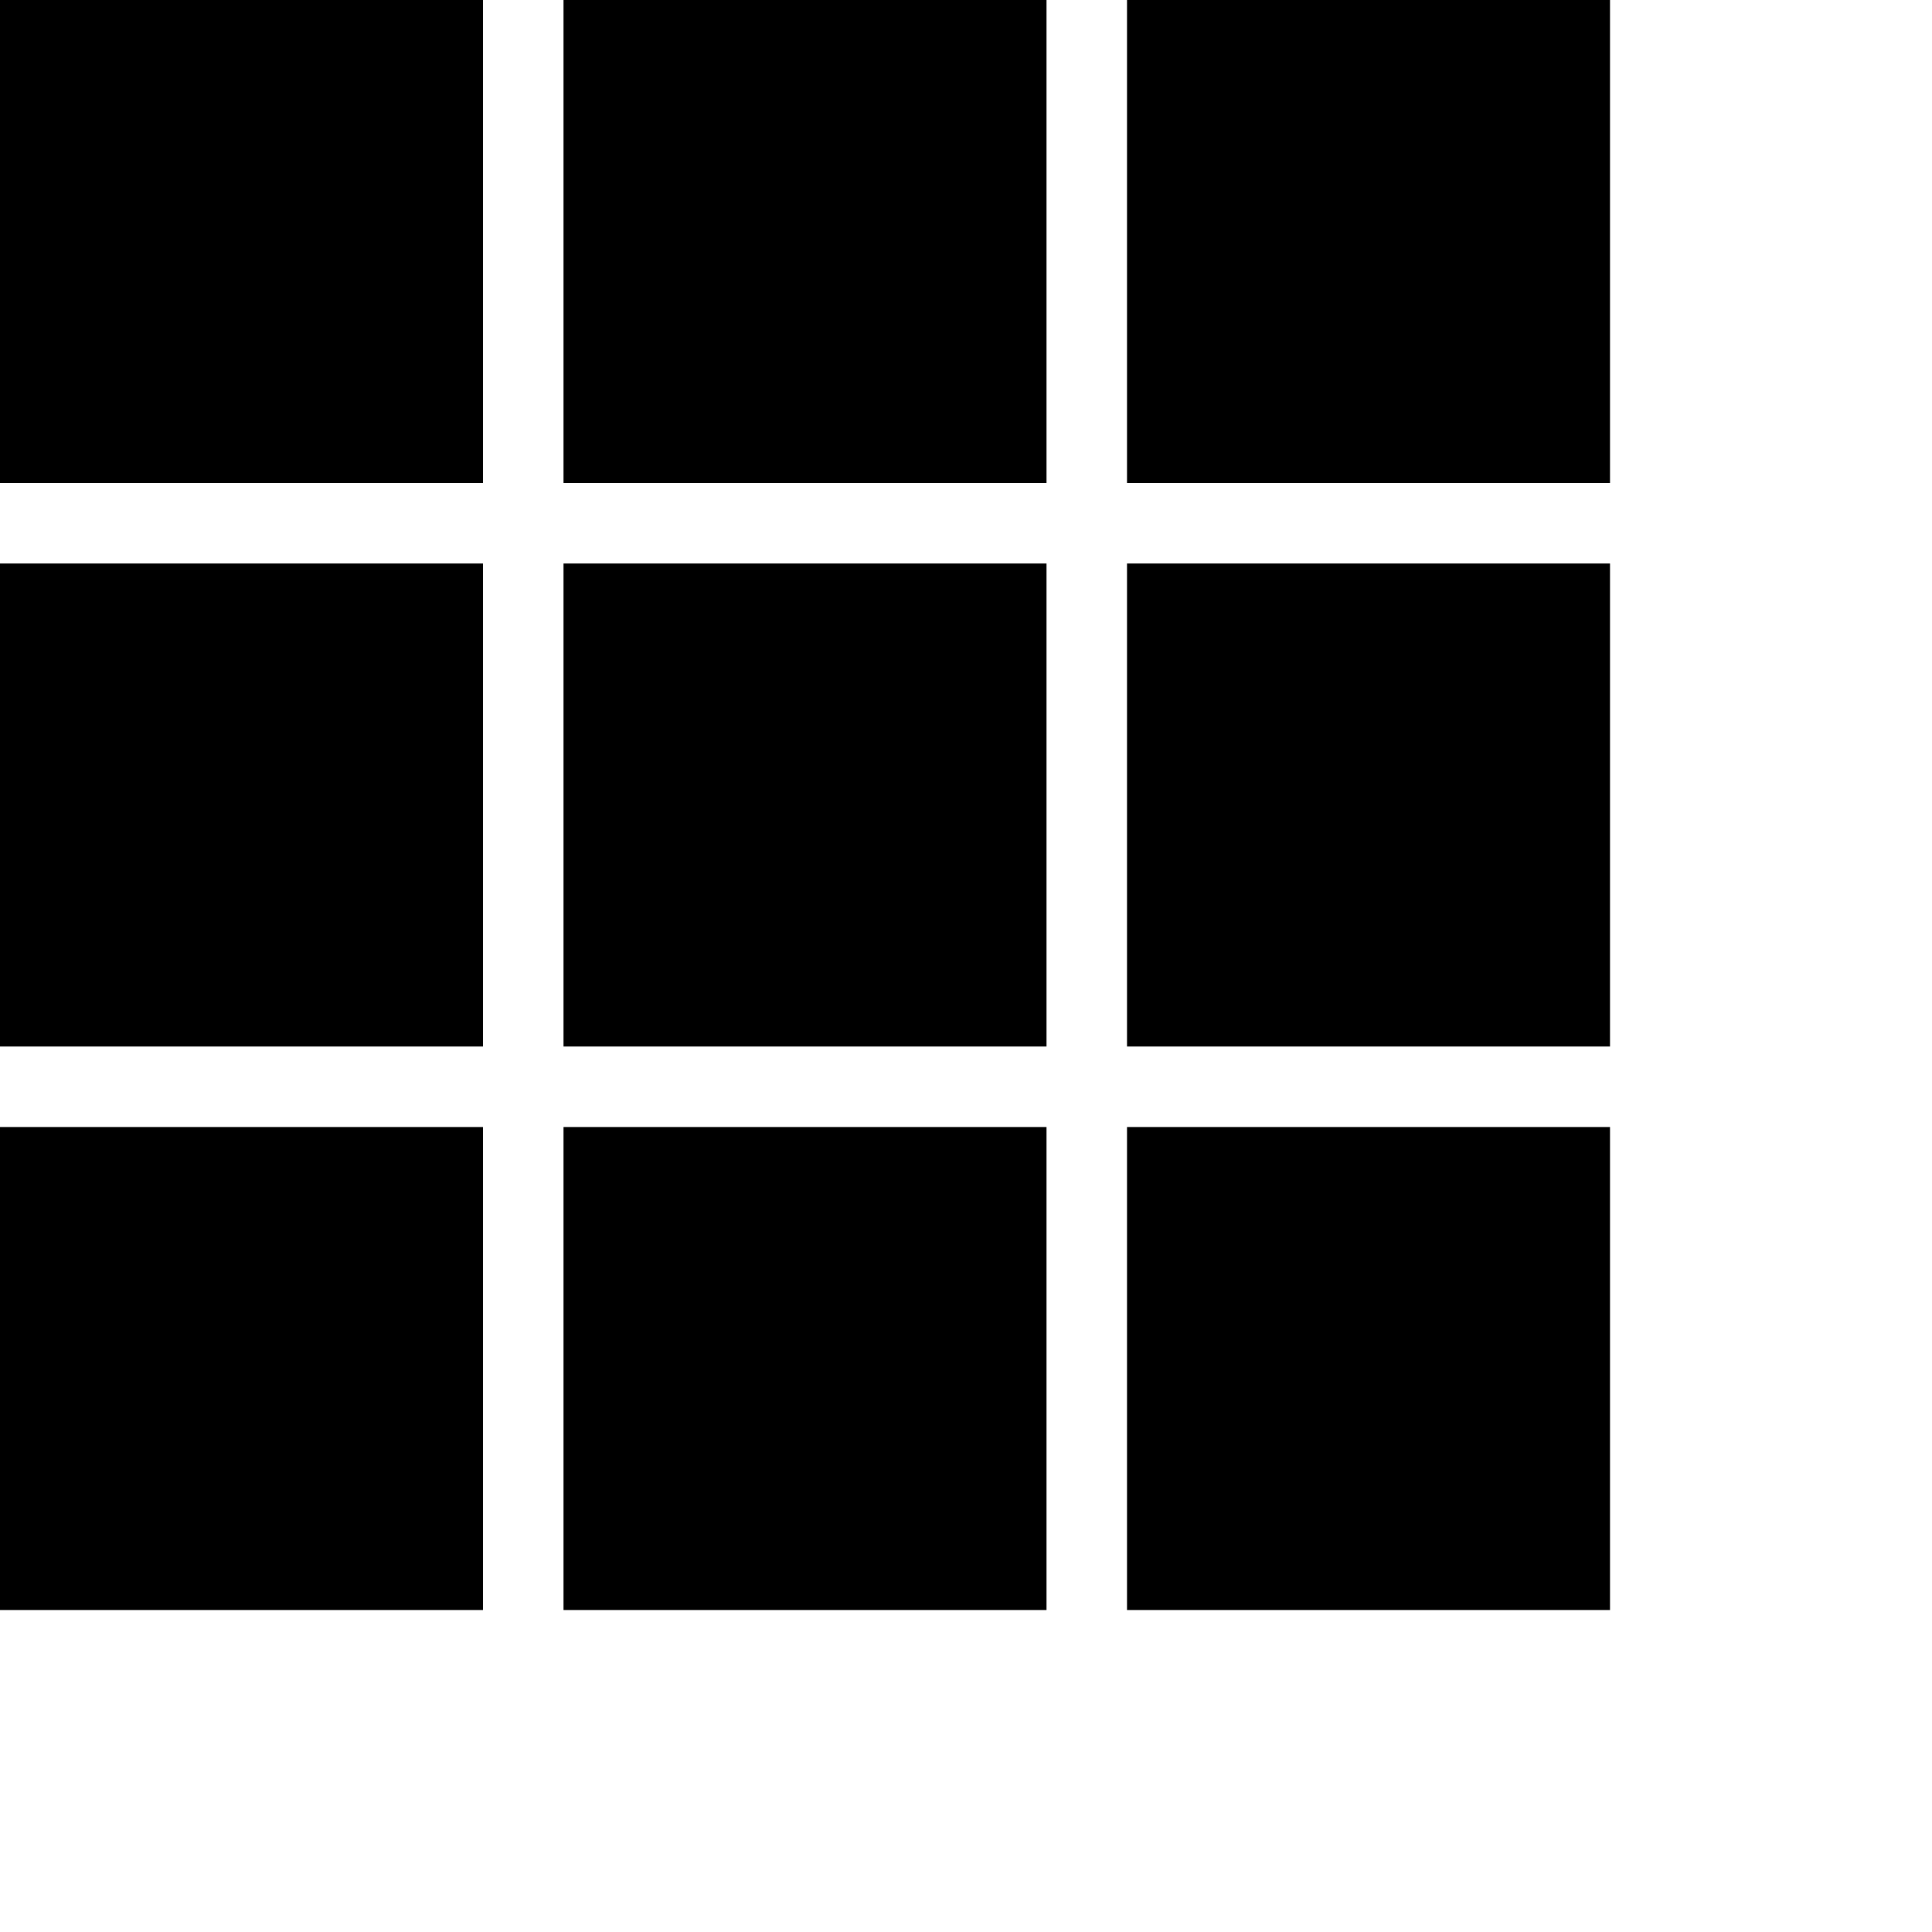
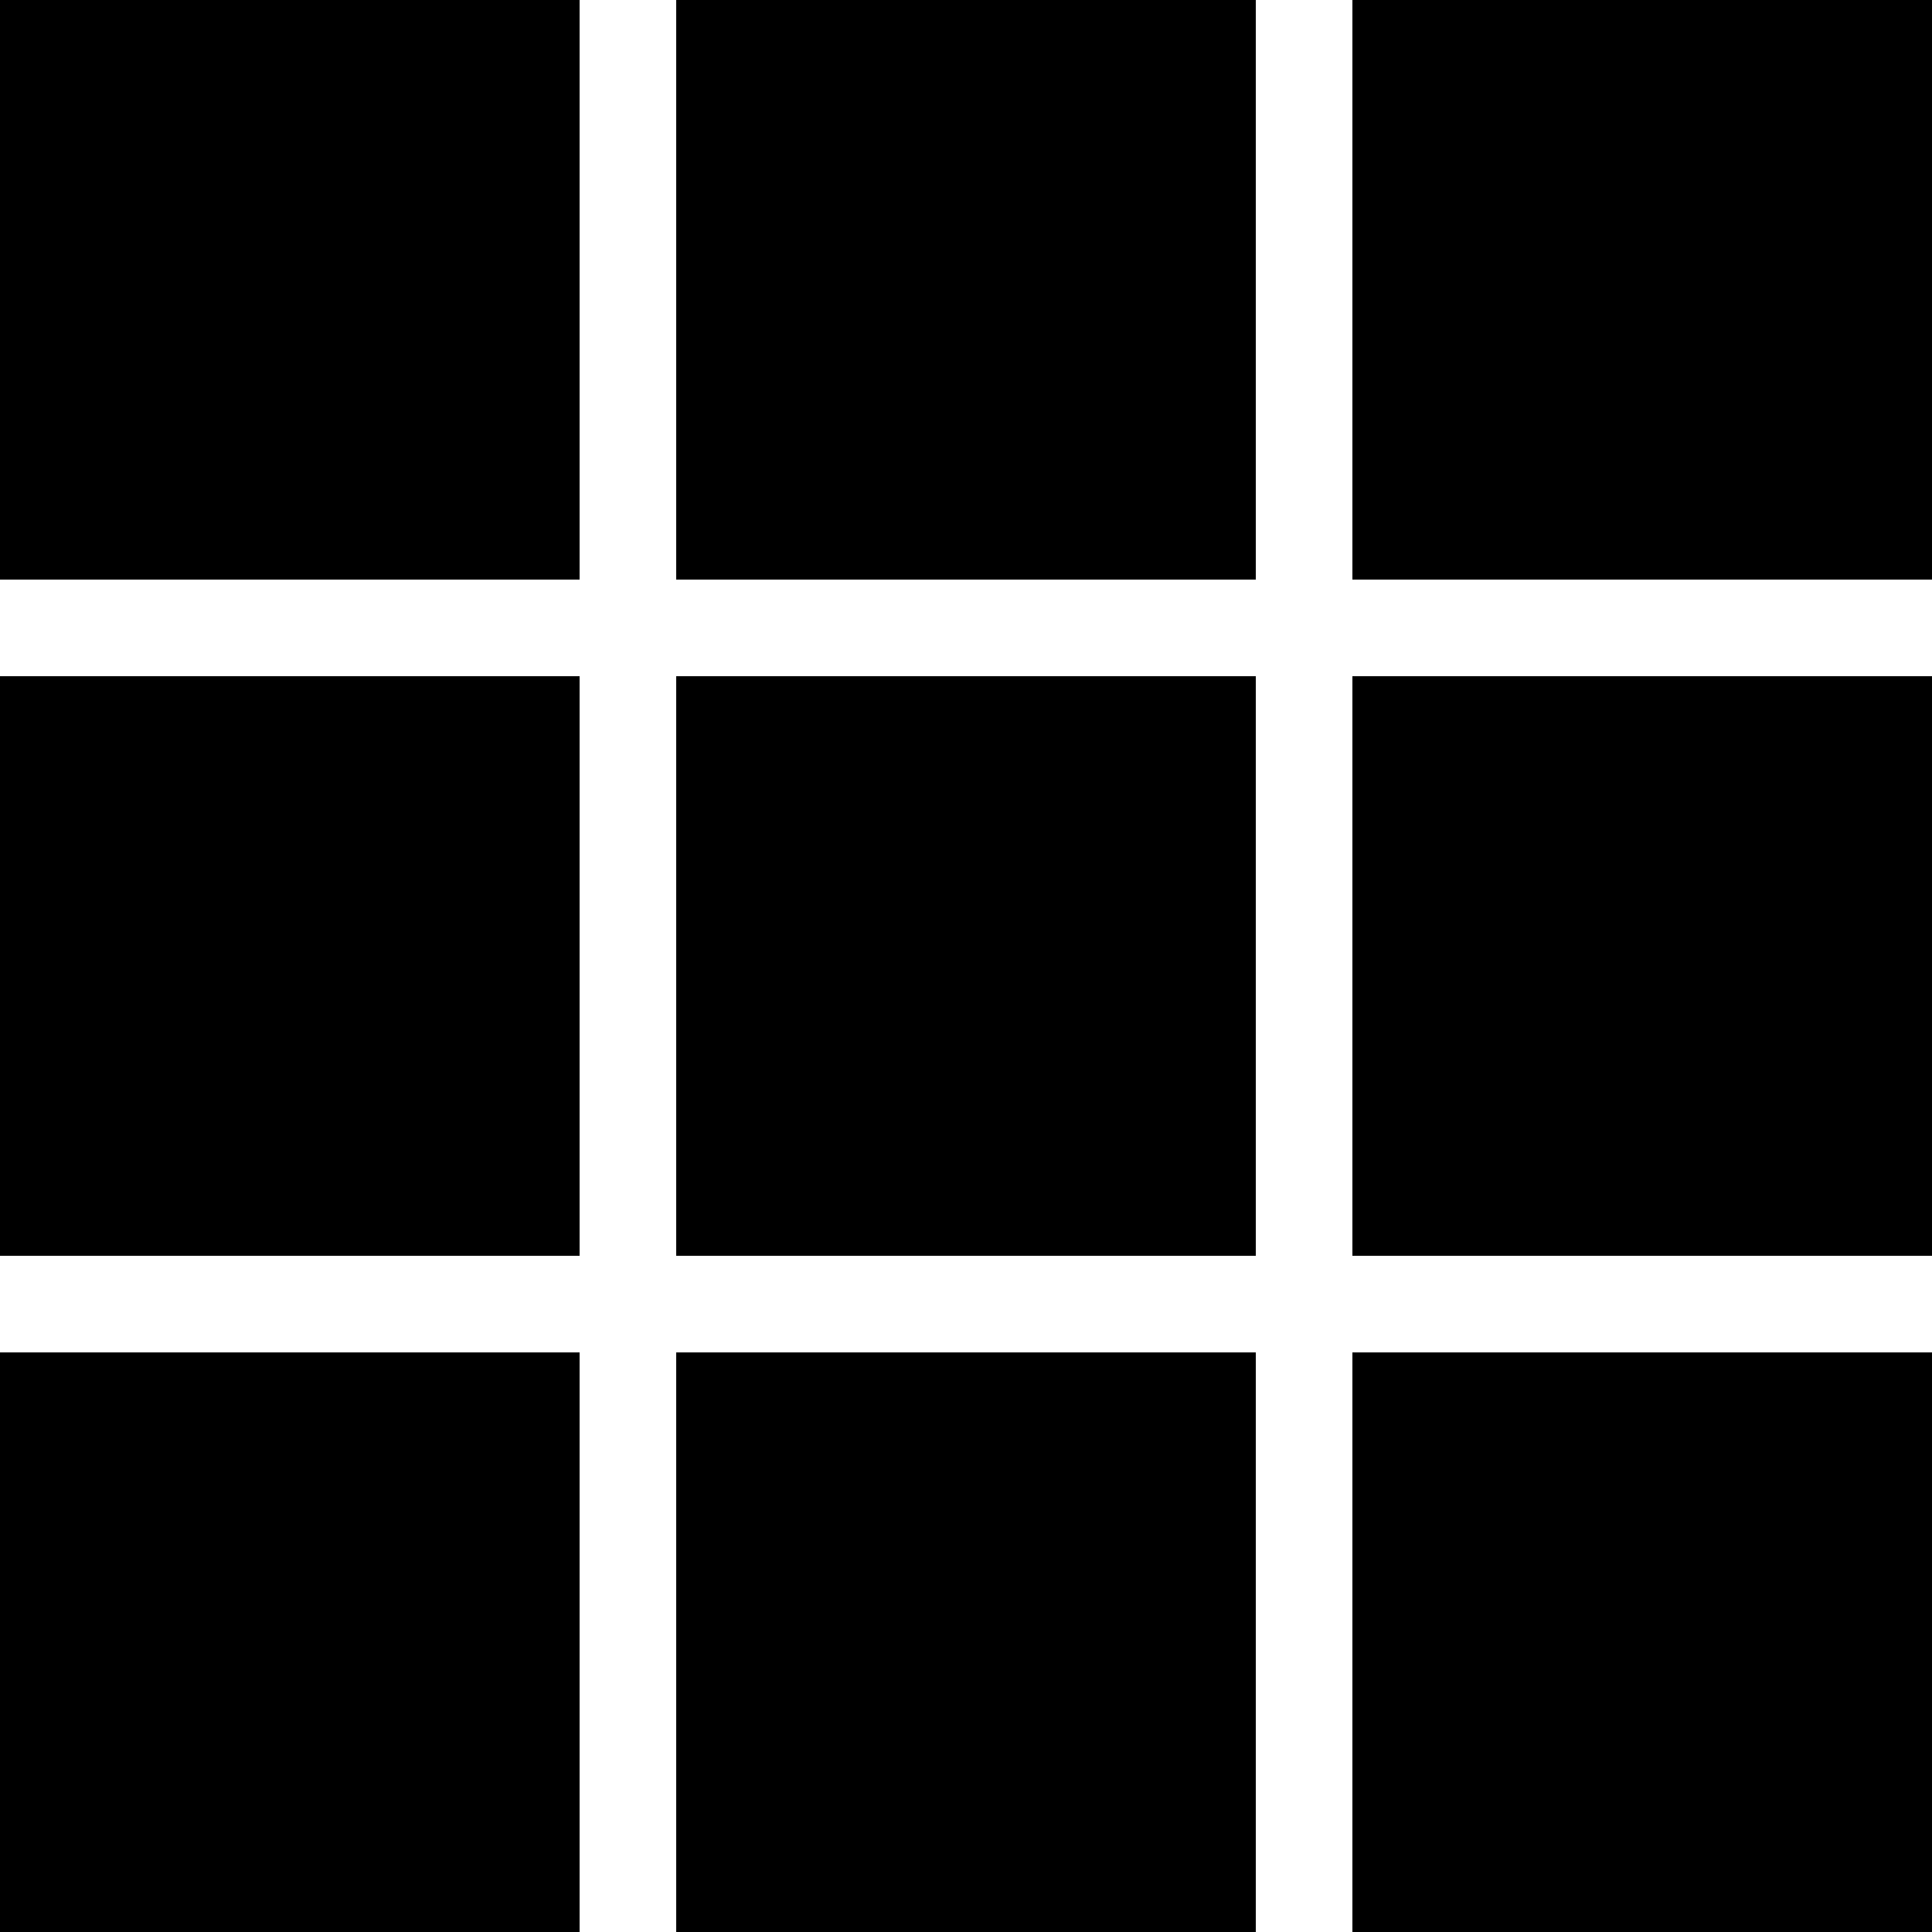
- <svg width="24" height="24" viewBox="0 0 24 24">
+ <svg width="24" height="24" viewBox="0 0 20 20">
  <path d="M6 20H0V14H6V20ZM13 20H7V14H13V20ZM20 20H14V14H20V20ZM6 13H0V7H6V13ZM13 13H7V7H13V13ZM20 13H14V7H20V13ZM6 6H0V0H6V6ZM13 6H7V0H13V6ZM20 6H14V0H20V6Z" />
</svg>
